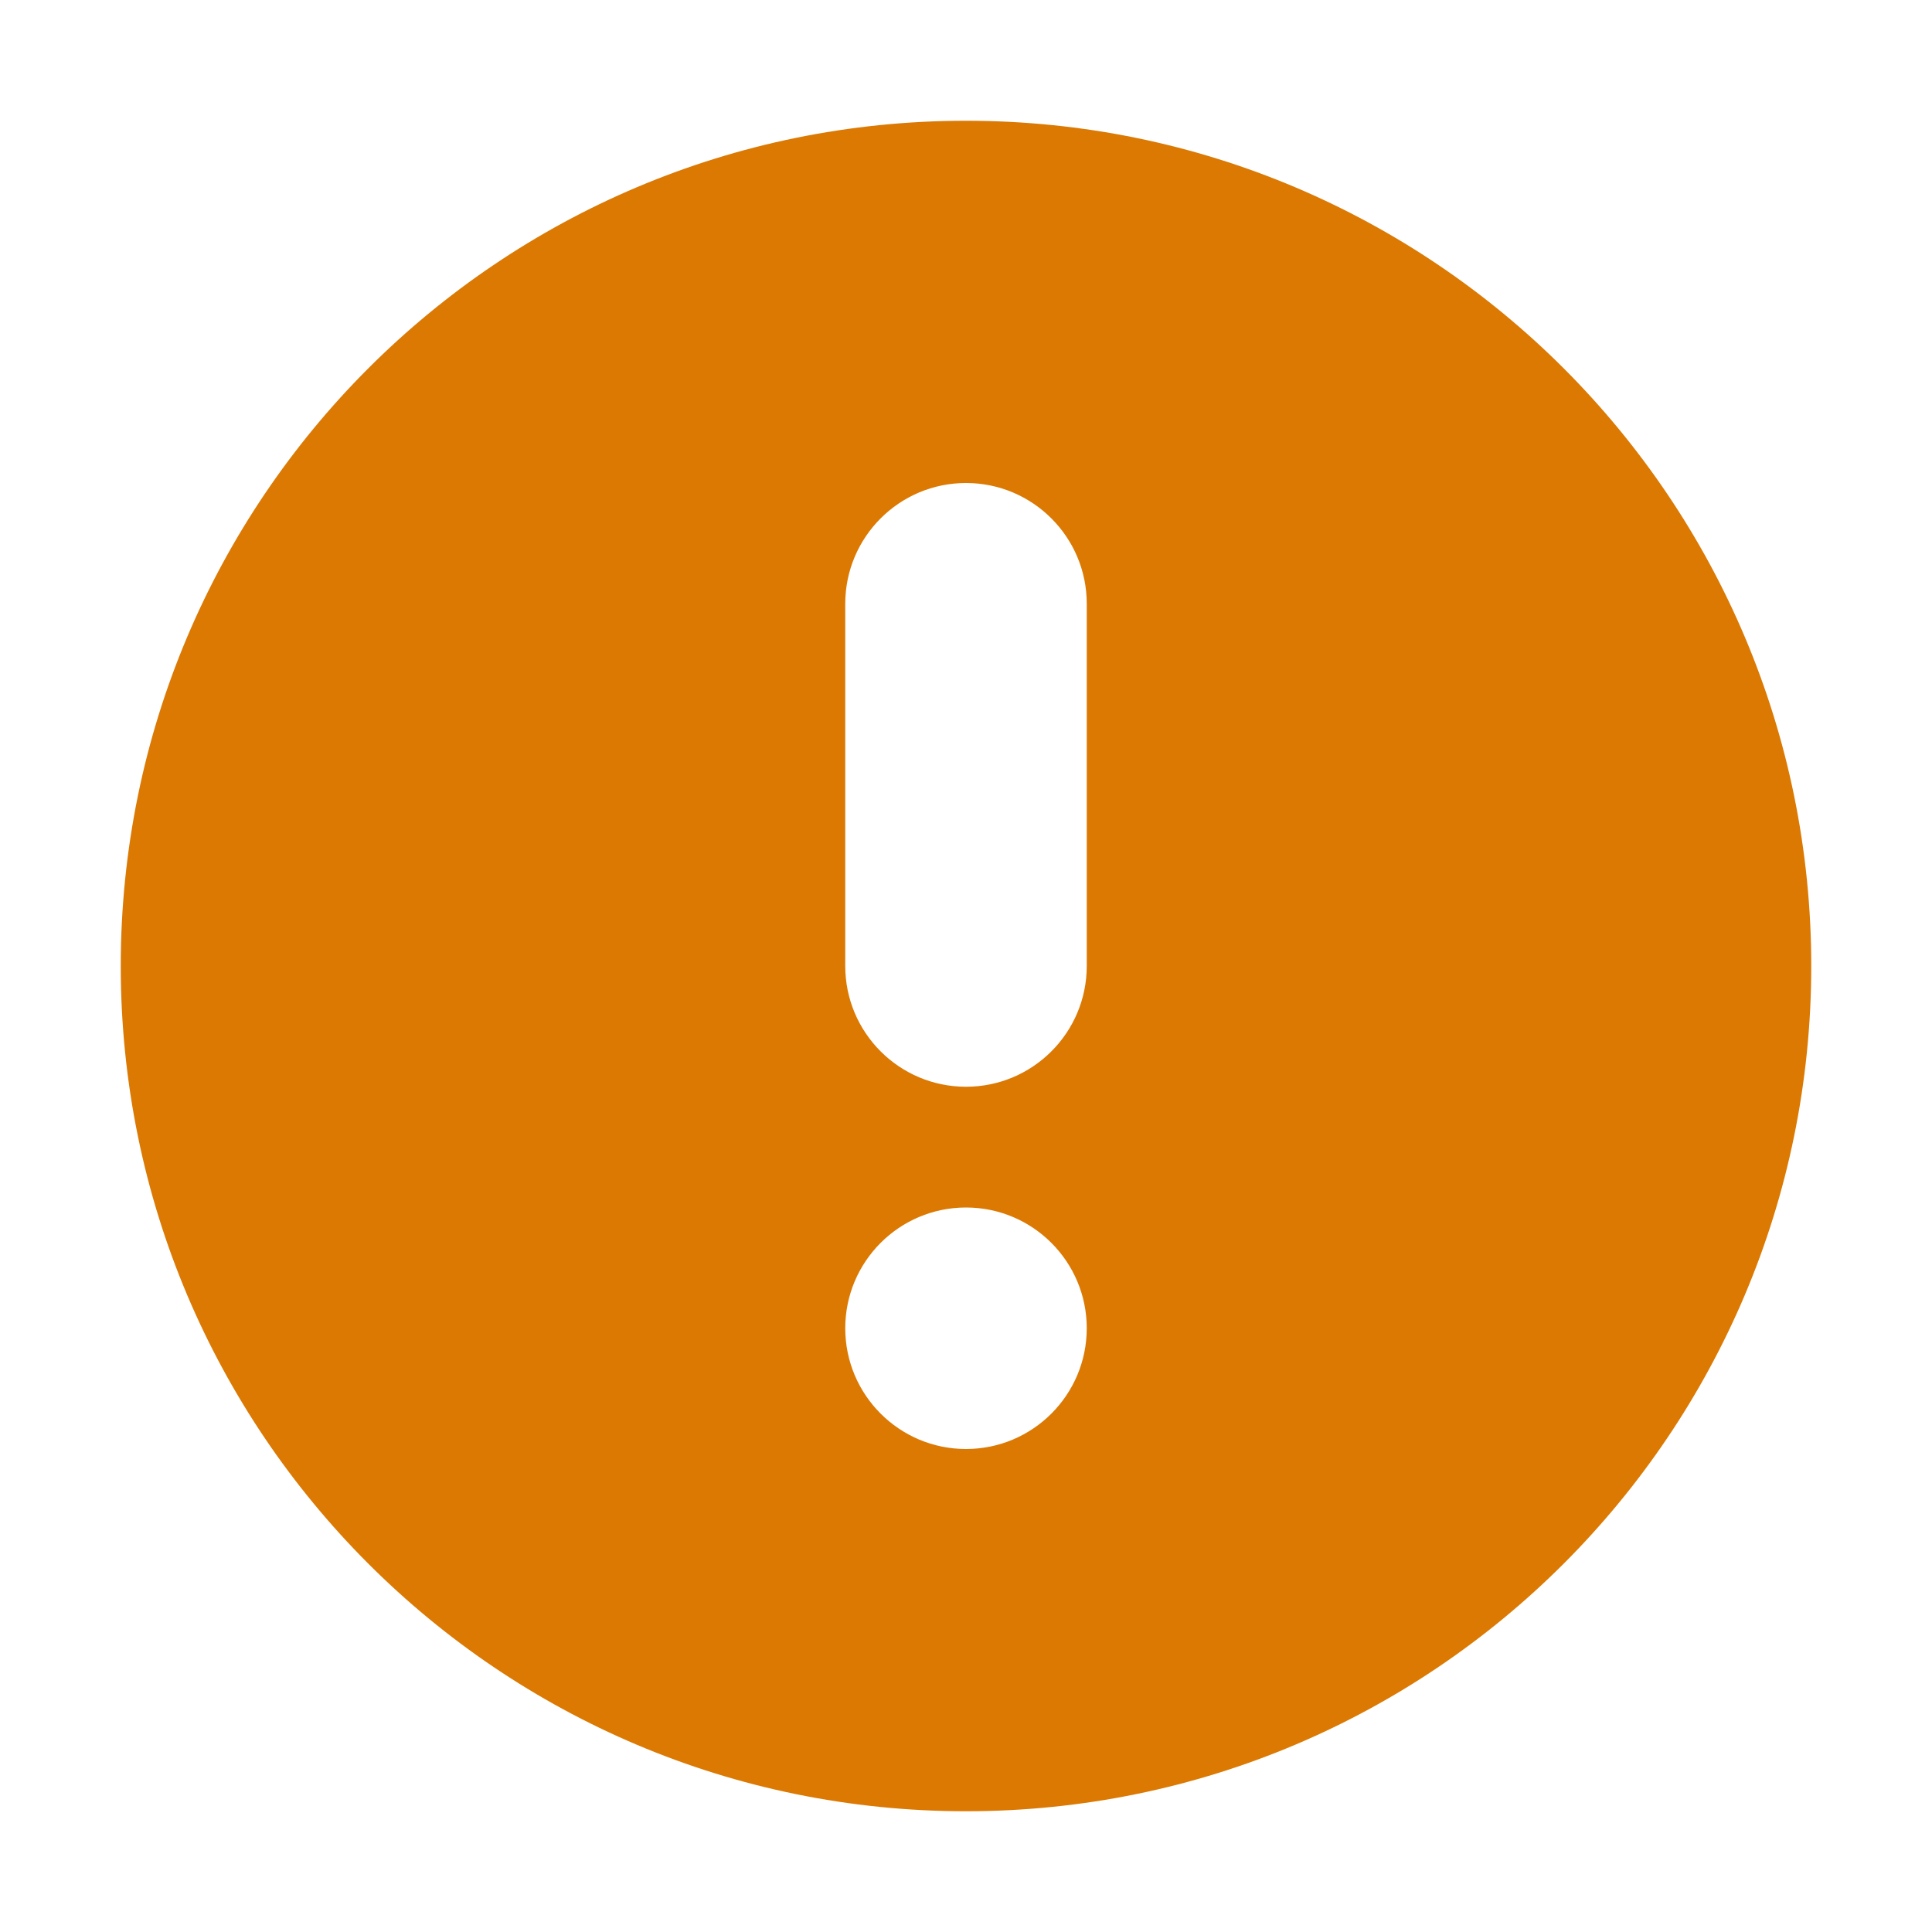
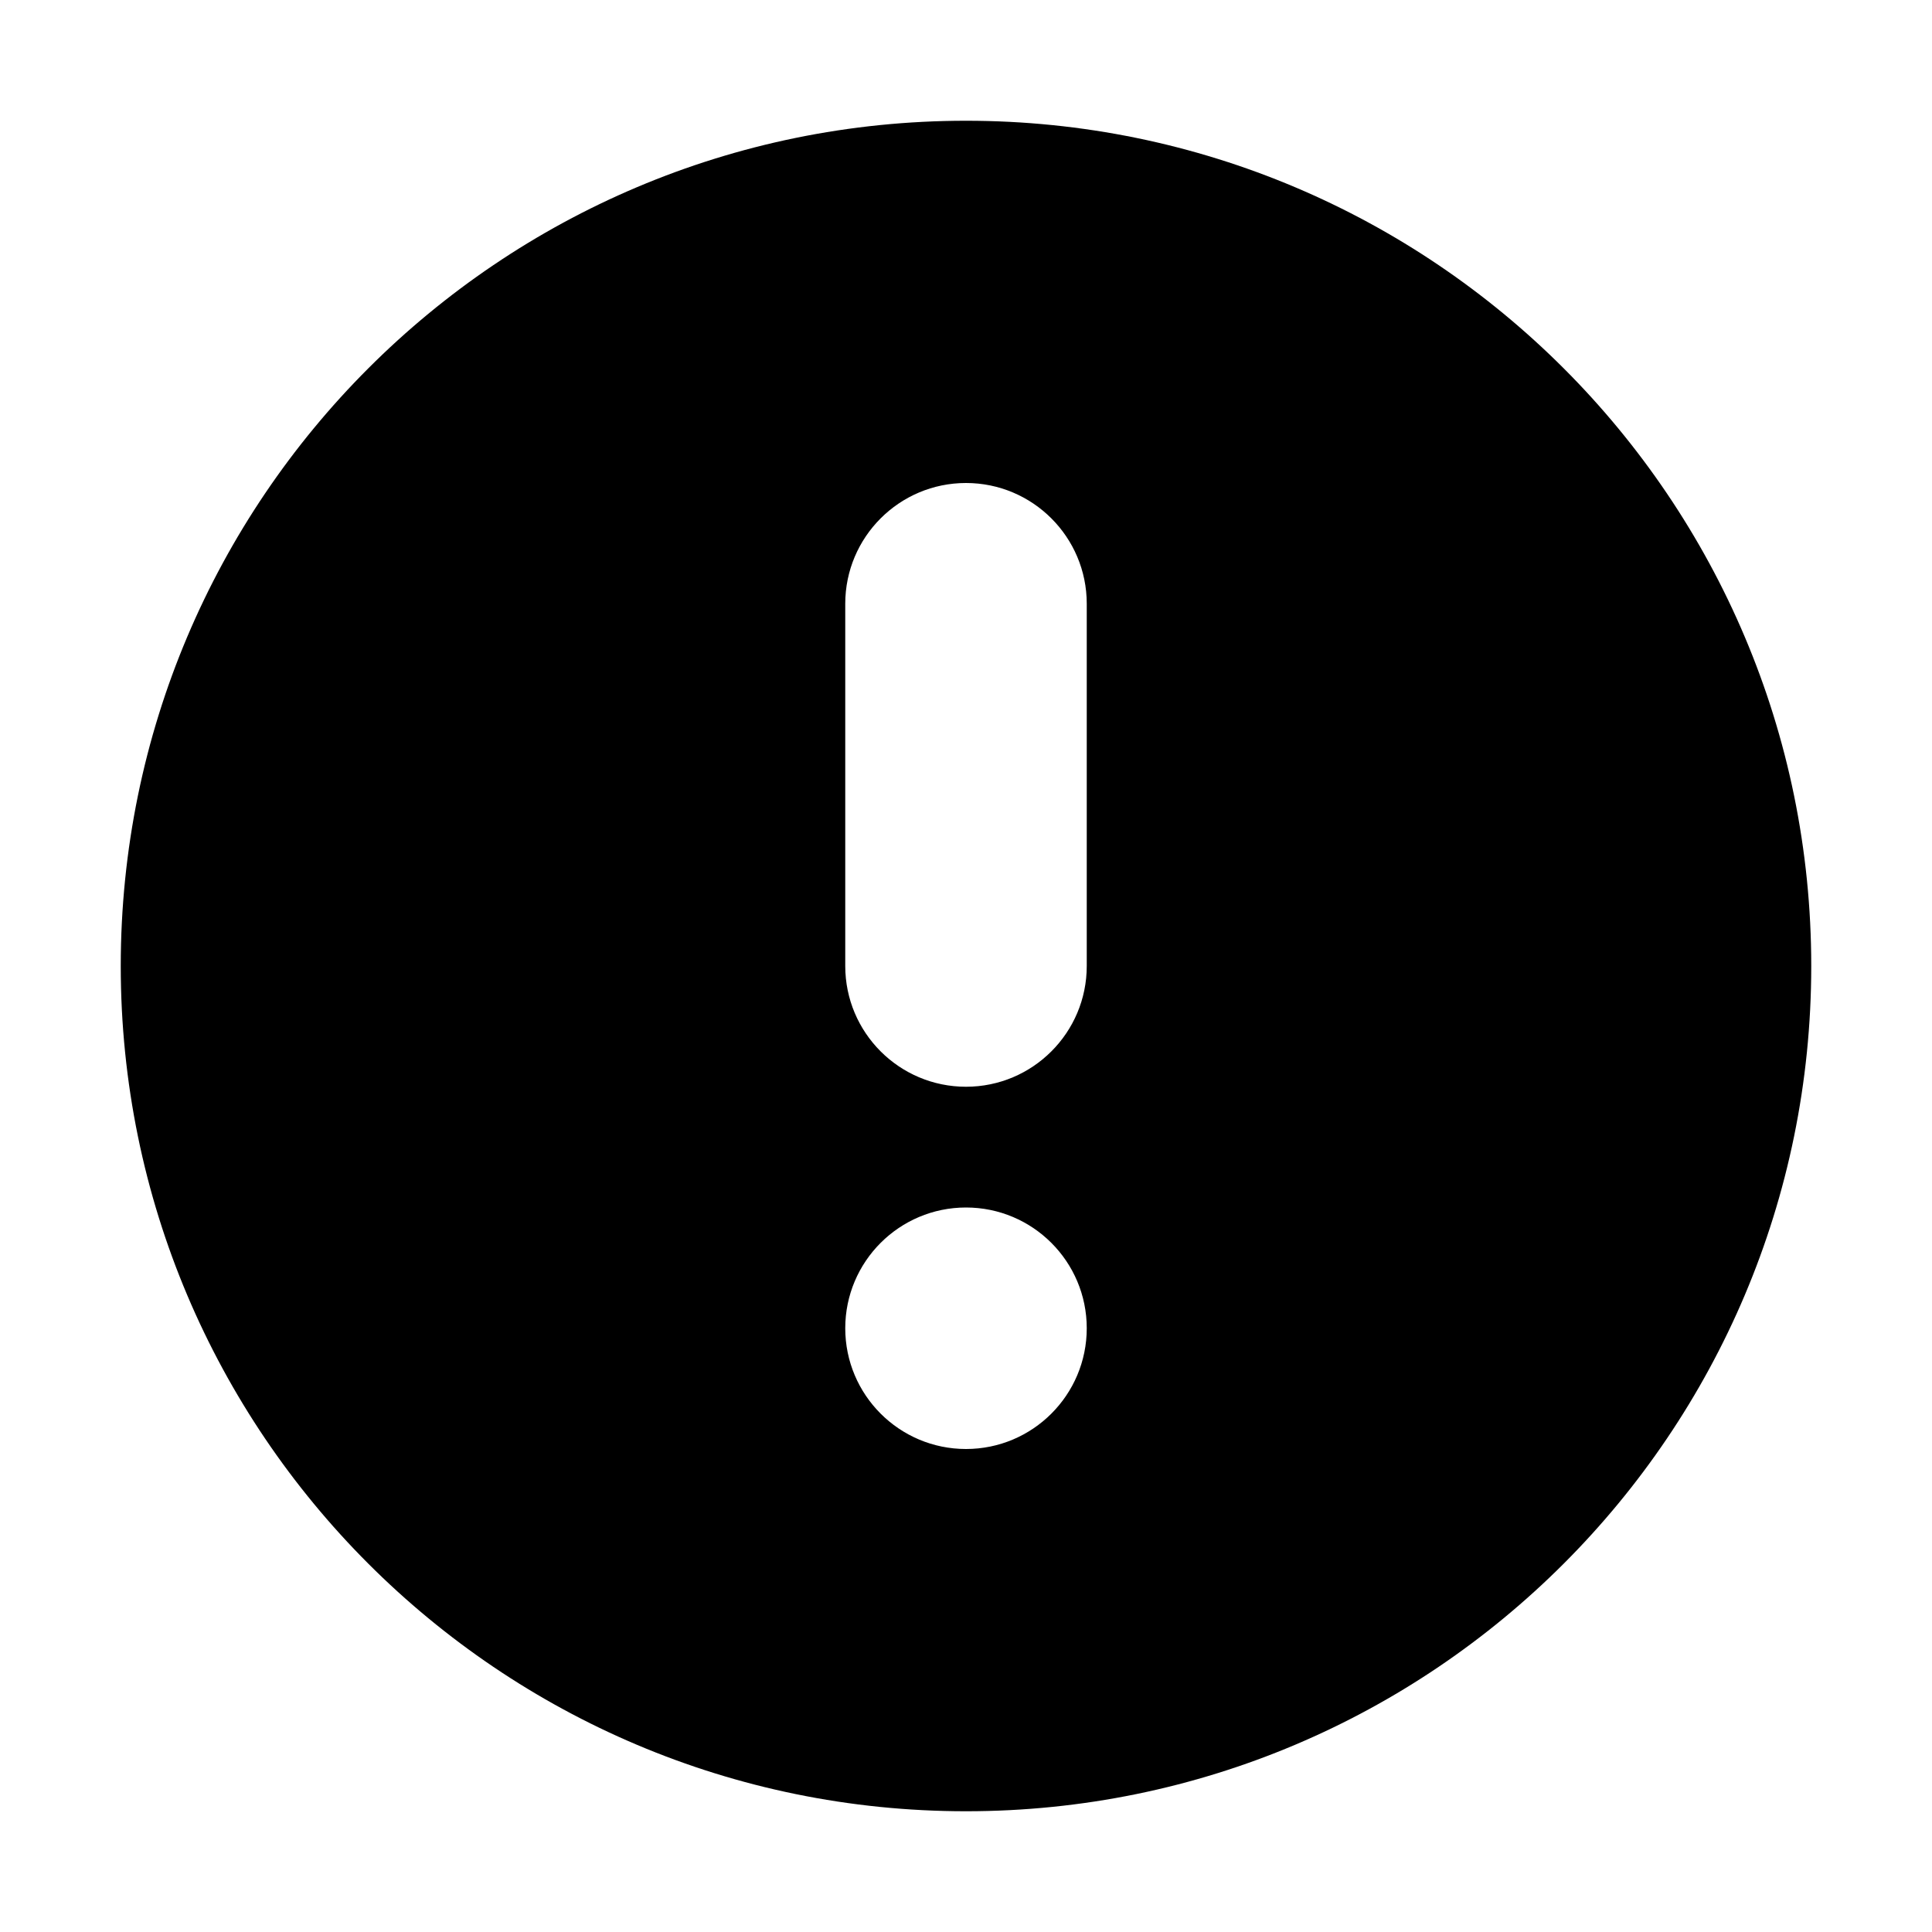
<svg xmlns="http://www.w3.org/2000/svg" viewBox="0 0 16 16" fill="none">
-   <path fill-rule="evenodd" clip-rule="evenodd" d="M8 15C11.866 15 15 11.866 15 8C15 4.134 11.866 1 8 1C4.134 1 1 4.134 1 8C1 11.866 4.134 15 8 15ZM9 5C9 4.448 8.552 4 8 4C7.448 4 7 4.448 7 5V8C7 8.552 7.448 9 8 9C8.552 9 9 8.552 9 8V5ZM8 12C8.552 12 9 11.552 9 11C9 10.448 8.552 10 8 10C7.448 10 7 10.448 7 11C7 11.552 7.448 12 8 12Z" fill="#DB7903" />
+   <path fill-rule="evenodd" clip-rule="evenodd" d="M8 15C11.866 15 15 11.866 15 8C15 4.134 11.866 1 8 1C4.134 1 1 4.134 1 8C1 11.866 4.134 15 8 15ZM9 5C9 4.448 8.552 4 8 4C7.448 4 7 4.448 7 5V8C7 8.552 7.448 9 8 9C8.552 9 9 8.552 9 8V5ZM8 12C8.552 12 9 11.552 9 11C9 10.448 8.552 10 8 10C7.448 10 7 10.448 7 11C7 11.552 7.448 12 8 12Z" fill="currentColor" class="icon-dark" />
</svg>
